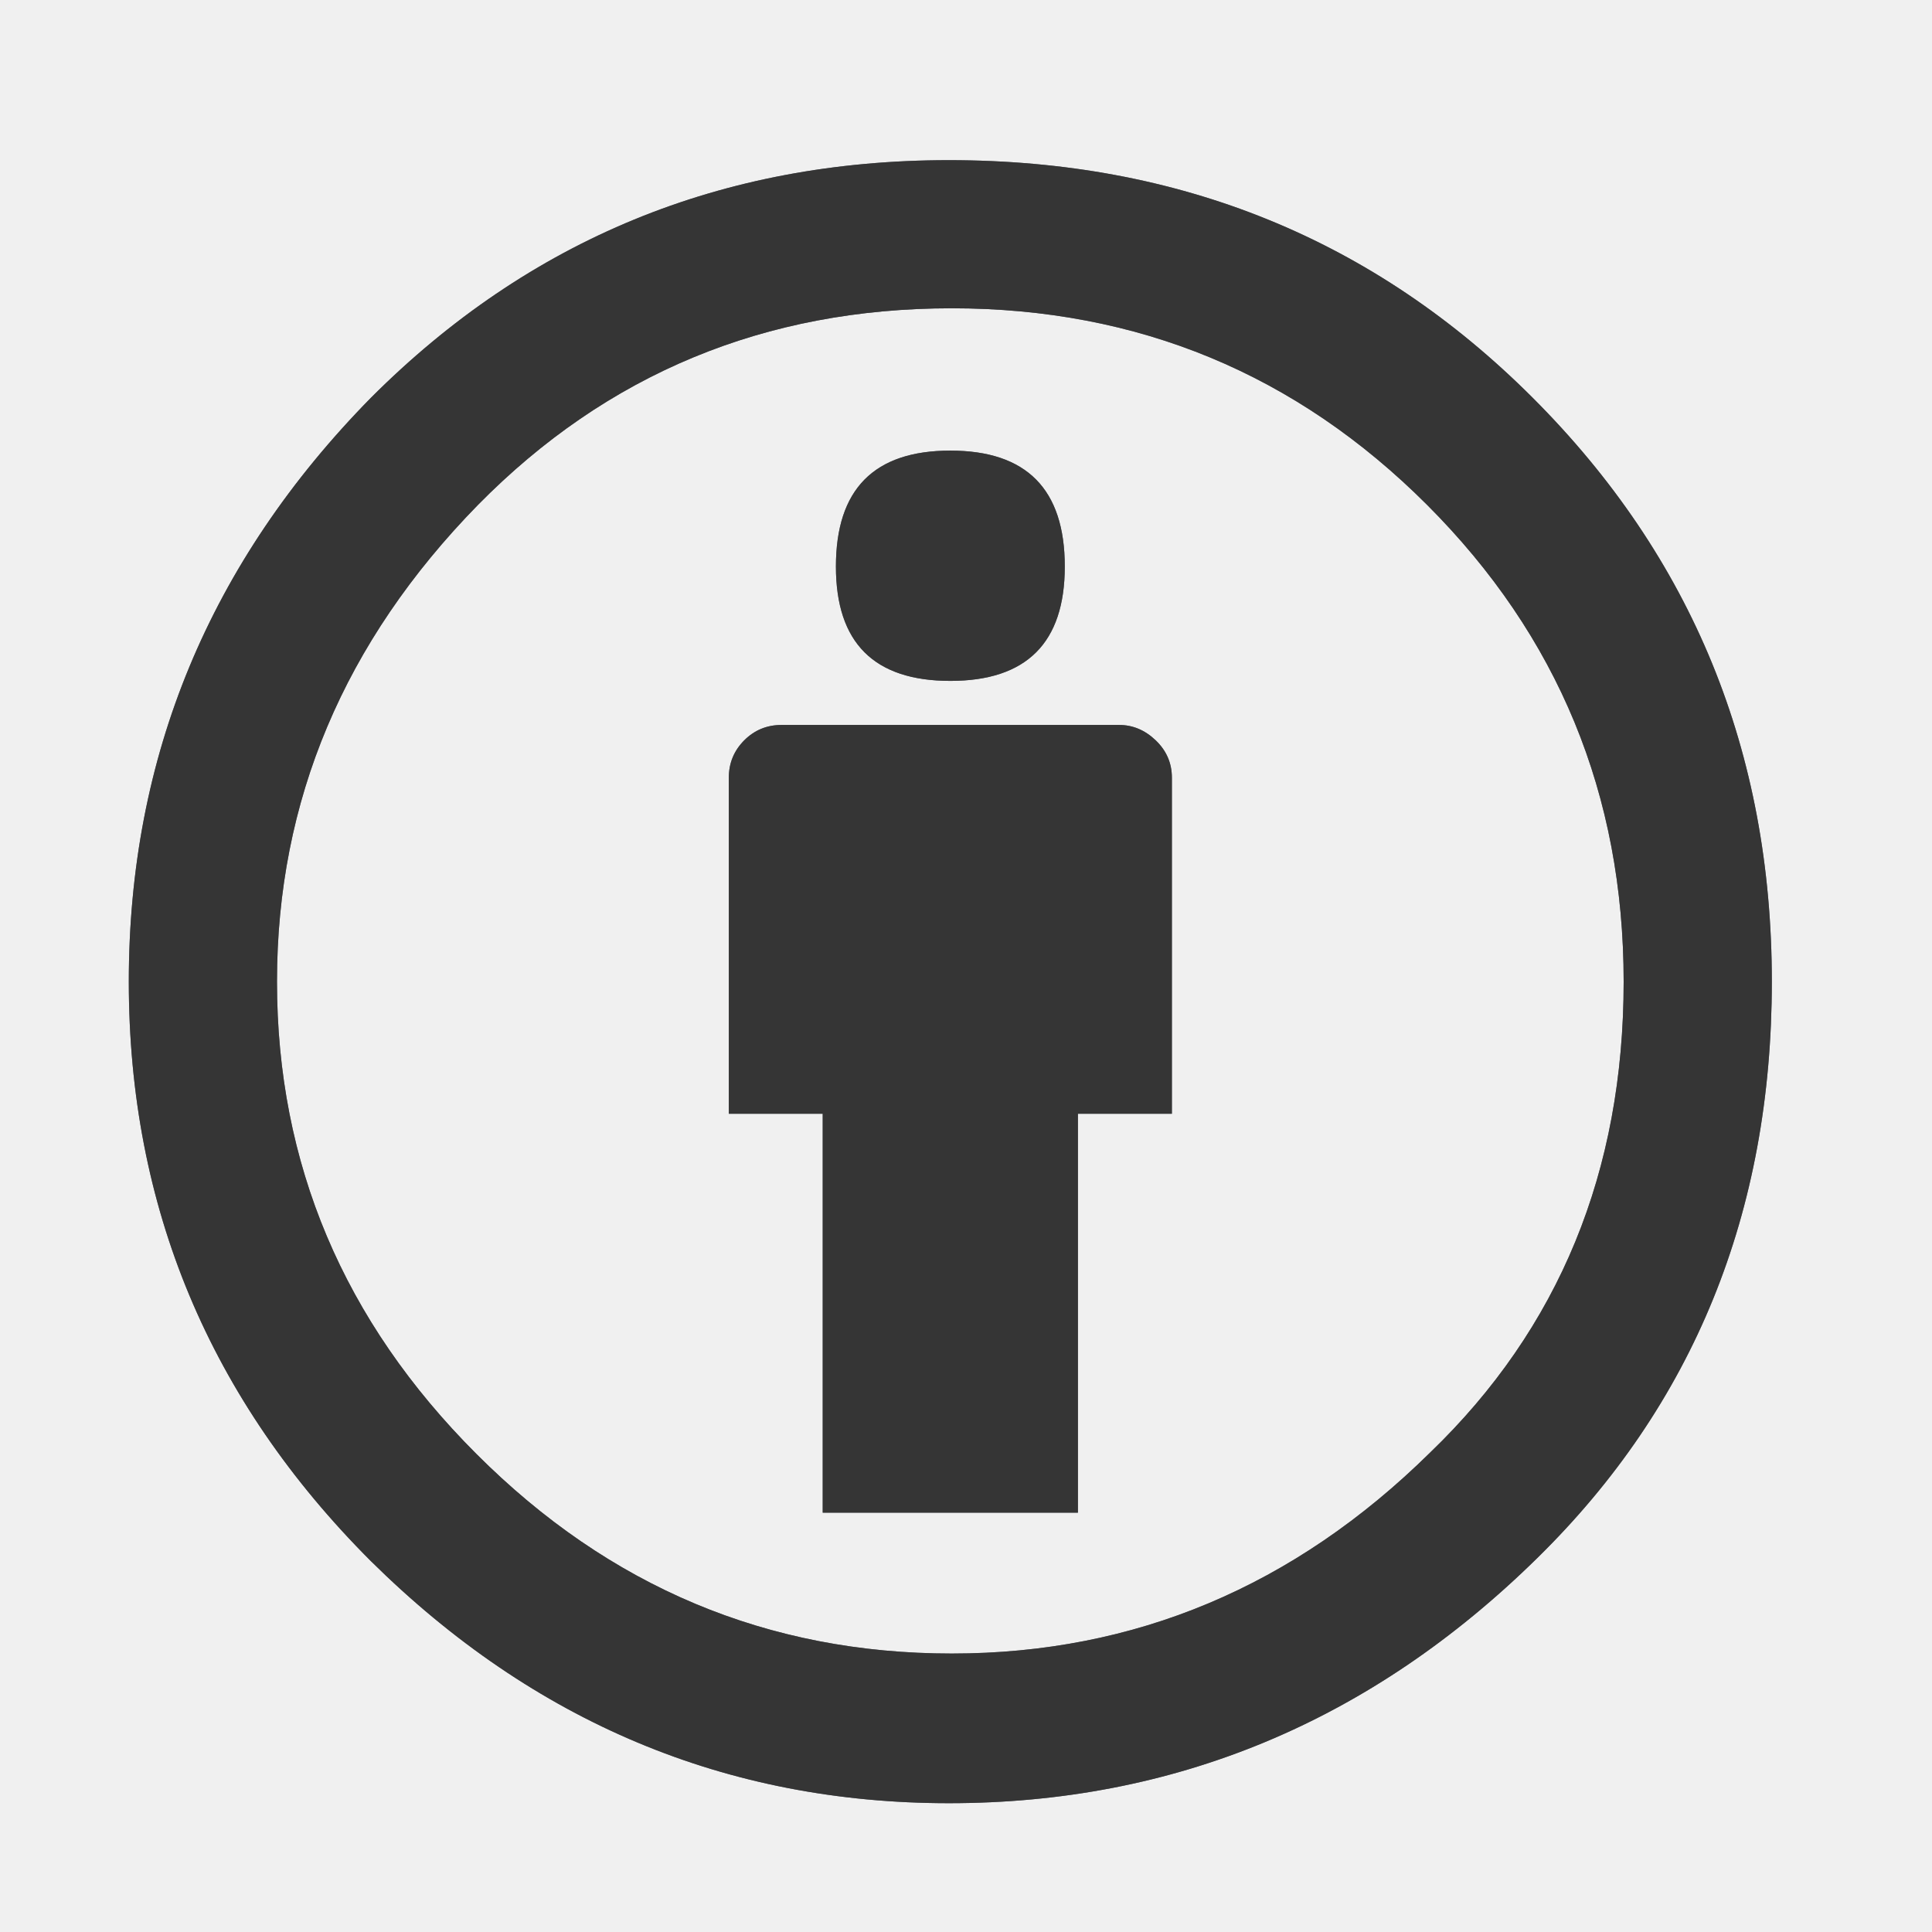
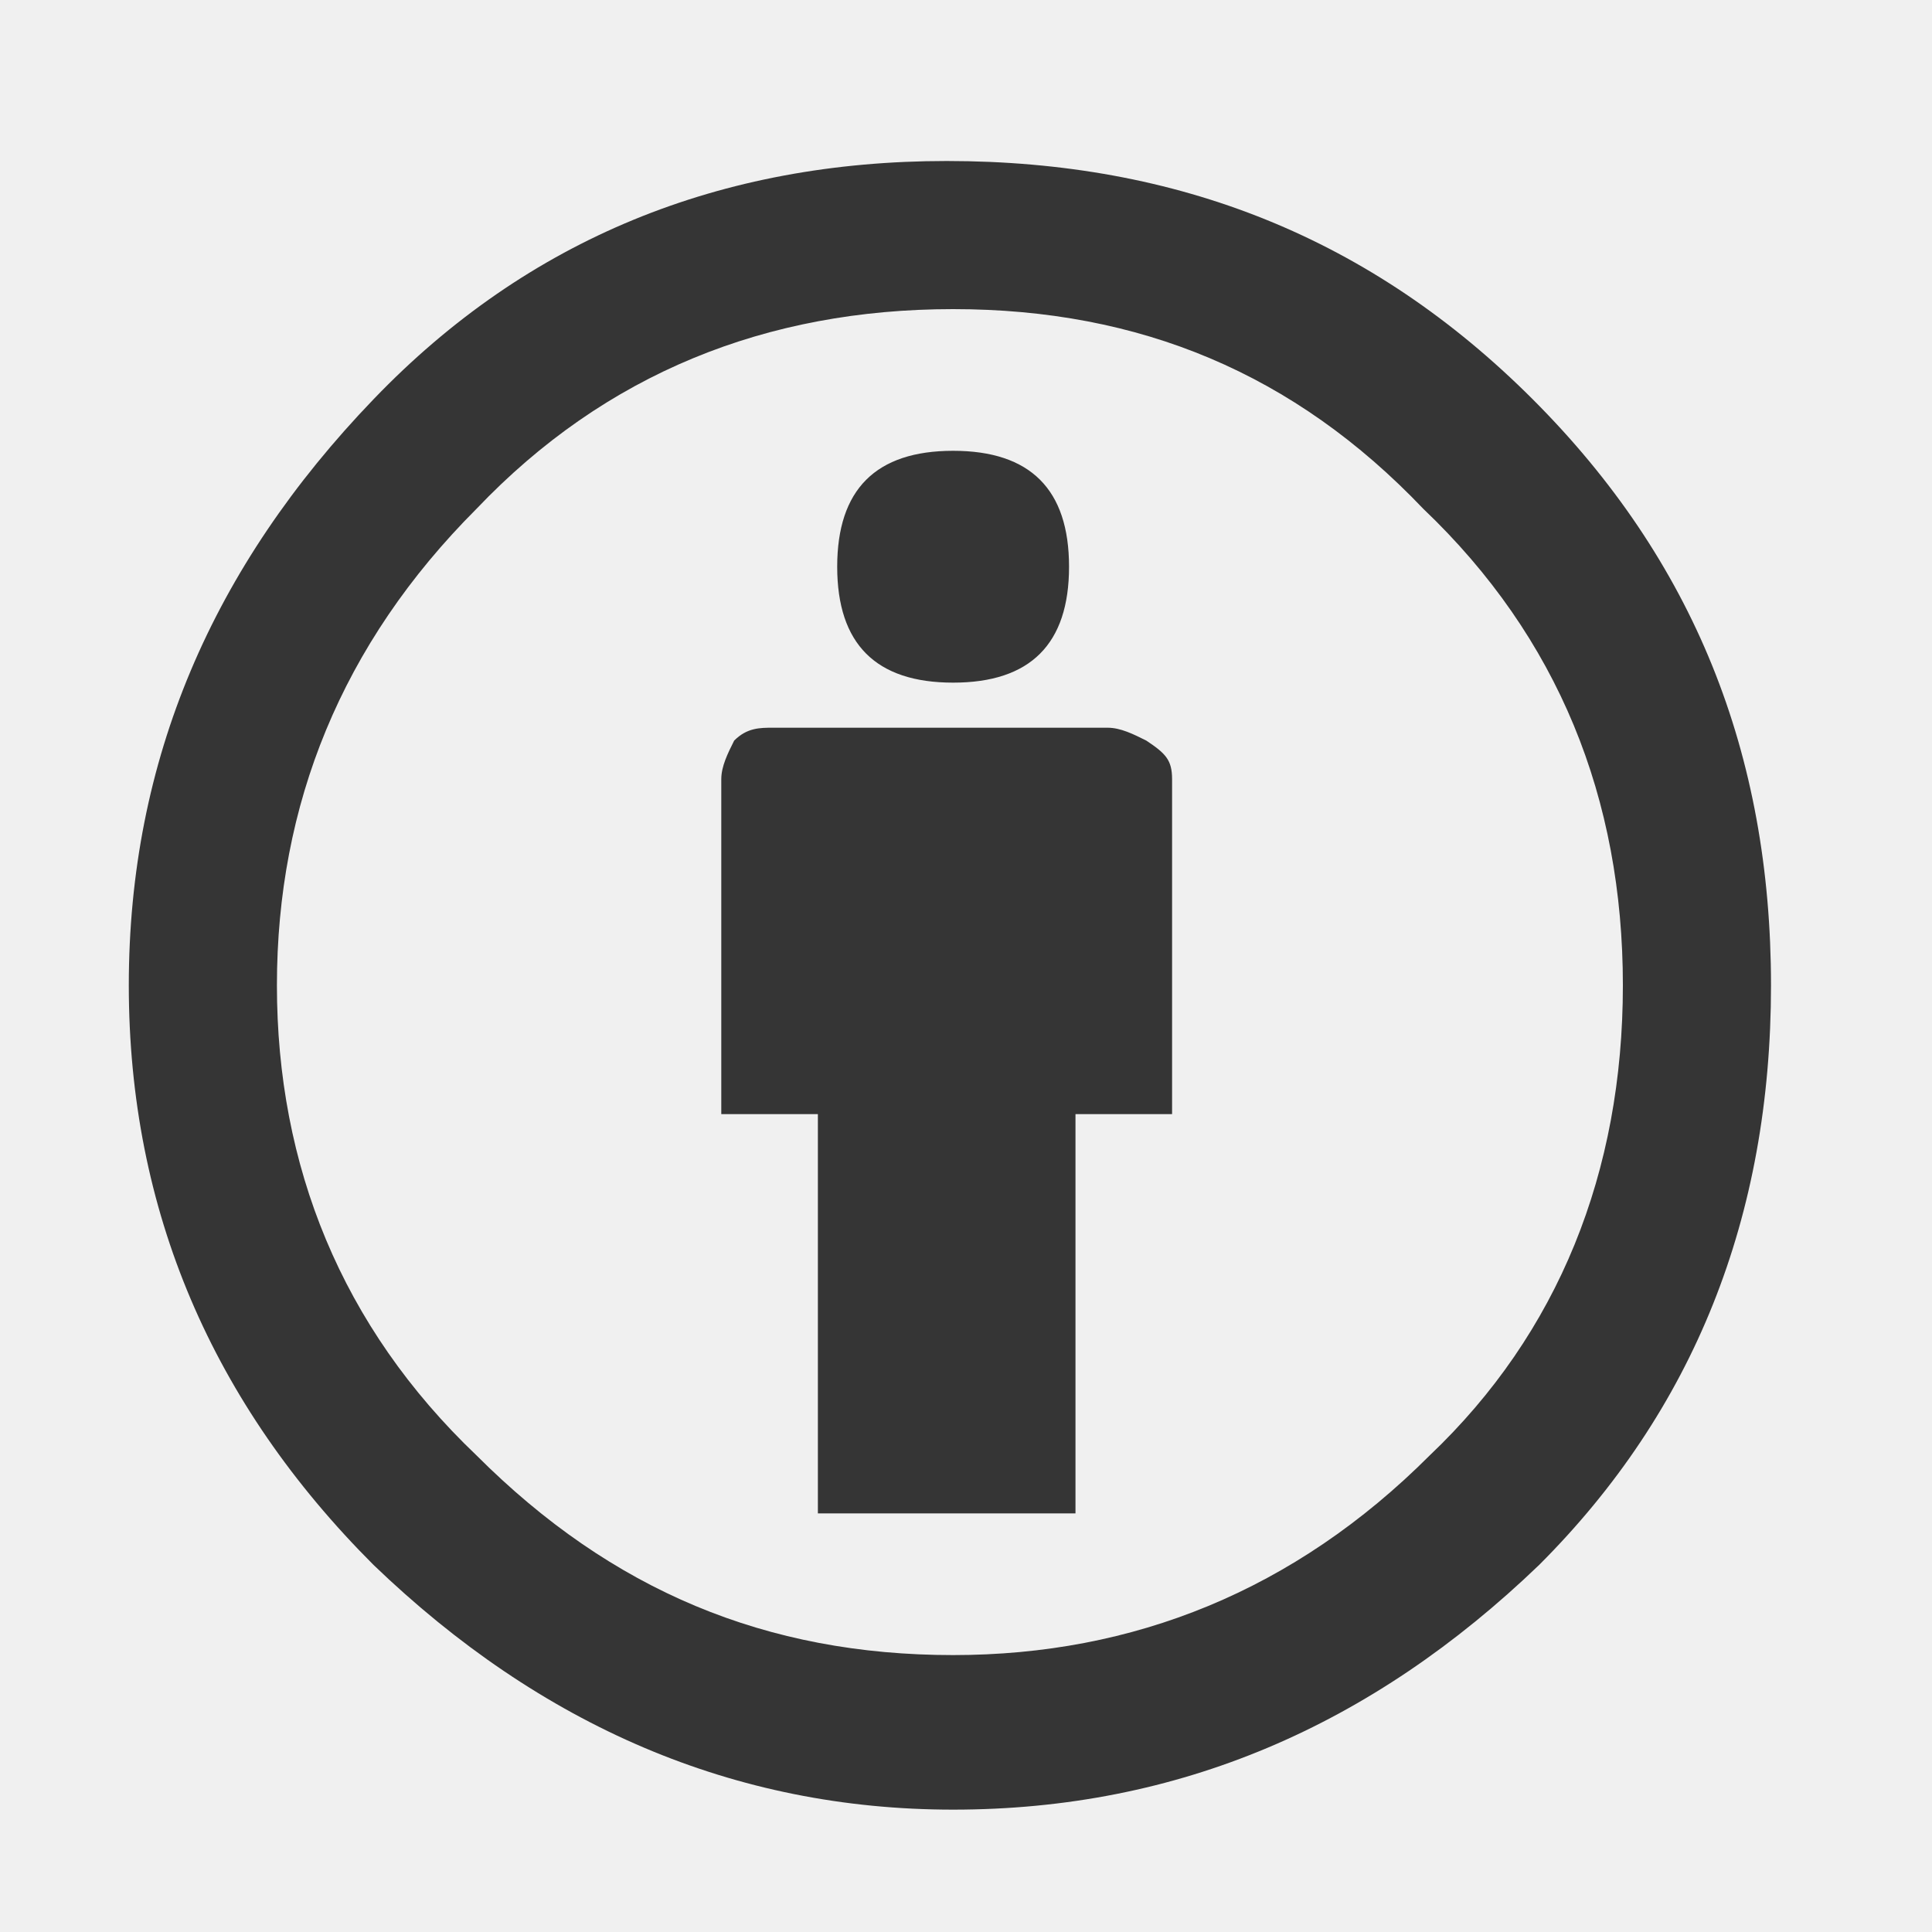
- <svg xmlns="http://www.w3.org/2000/svg" xmlns:xlink="http://www.w3.org/1999/xlink" width="30px" height="30px" viewBox="0 0 30 30" version="1.1">
-   <defs>
-     <path d="M12.734,0.487 C16.318,0.487 19.34,1.716 21.8,4.177 C24.276,6.652 25.513,9.674 25.513,13.243 C25.513,16.828 24.298,19.812 21.868,22.196 C19.286,24.732 16.242,26 12.734,26 C9.286,26 6.295,24.747 3.759,22.241 C1.253,19.735 0,16.736 0,13.243 C0,9.75 1.253,6.728 3.759,4.177 C6.219,1.716 9.21,0.487 12.734,0.487 Z M12.779,2.787 C9.879,2.787 7.426,3.805 5.422,5.84 C3.341,7.966 2.301,10.434 2.301,13.243 C2.301,16.068 3.333,18.513 5.399,20.578 C7.464,22.644 9.924,23.676 12.779,23.676 C15.619,23.676 18.095,22.636 20.206,20.556 C22.21,18.627 23.212,16.19 23.212,13.243 C23.212,10.342 22.195,7.875 20.16,5.84 C18.125,3.805 15.665,2.787 12.779,2.787 Z M16.197,10.077 L16.197,15.294 L14.738,15.294 L14.738,21.489 L10.775,21.489 L10.775,15.294 L9.317,15.294 L9.317,10.077 C9.317,9.849 9.397,9.656 9.556,9.496 C9.716,9.336 9.909,9.257 10.137,9.257 L15.377,9.257 C15.589,9.257 15.779,9.336 15.946,9.496 C16.113,9.656 16.197,9.849 16.197,10.077 Z M10.98,6.797 C10.98,5.597 11.572,4.997 12.757,4.997 C13.941,4.997 14.534,5.597 14.534,6.797 C14.534,7.981 13.941,8.573 12.757,8.573 C11.572,8.573 10.98,7.981 10.98,6.797 Z" id="path-1" />
-   </defs>
-   <g id="Symbols" stroke="none" stroke-width="1" fill="none" fill-rule="evenodd">
-     <g id="Elements/Icons/Creative-Common-License/BY-Copy-14">
-       <g id="Tint/Blauw" transform="translate(2, 2)">
-         <mask id="mask-2" fill="white">
-           <use xlink:href="#path-1" />
-         </mask>
-         <use id="Mask" fill="#686d75" xlink:href="#path-1" />
-         <g mask="url(#mask-2)" fill="#353535" id="Rectangle-8">
-           <g transform="translate(-106, -113)">
-             <rect x="0" y="0" width="250" height="250" />
-           </g>
-         </g>
-       </g>
-     </g>
-   </g>
+ <svg xmlns="http://www.w3.org/2000/svg" version="1.1" x="0px" y="0px" viewBox="0 0 30 30" style="enable-background:new 0 0 30 30;" xml:space="preserve">
+   <path fill="#353535" d="M14.7,2.5c3.6,0,6.6,1.2,9.1,3.7c2.5,2.5,3.7,5.5,3.7,9.1c0,3.6-1.2,6.6-3.6,9c-2.6,2.5-5.6,3.8-9.1,3.8  c-3.4,0-6.4-1.3-9-3.8c-2.5-2.5-3.8-5.5-3.8-9s1.3-6.5,3.8-9.1C8.2,3.7,11.2,2.5,14.7,2.5z M14.8,4.8c-2.9,0-5.4,1-7.4,3.1  c-2.1,2.1-3.1,4.6-3.1,7.4c0,2.8,1,5.3,3.1,7.3c2.1,2.1,4.5,3.1,7.4,3.1c2.8,0,5.3-1,7.4-3.1c2-1.9,3-4.4,3-7.3c0-2.9-1-5.4-3.1-7.4  C20.1,5.8,17.7,4.8,14.8,4.8z M18.2,12.1v5.2h-1.5v6.2h-4v-6.2h-1.5v-5.2c0-0.2,0.1-0.4,0.2-0.6c0.2-0.2,0.4-0.2,0.6-0.2h5.2  c0.2,0,0.4,0.1,0.6,0.2C18.1,11.7,18.2,11.8,18.2,12.1z M13,8.8C13,7.6,13.6,7,14.8,7s1.8,0.6,1.8,1.8c0,1.2-0.6,1.8-1.8,1.8  S13,10,13,8.8z" />
</svg>
